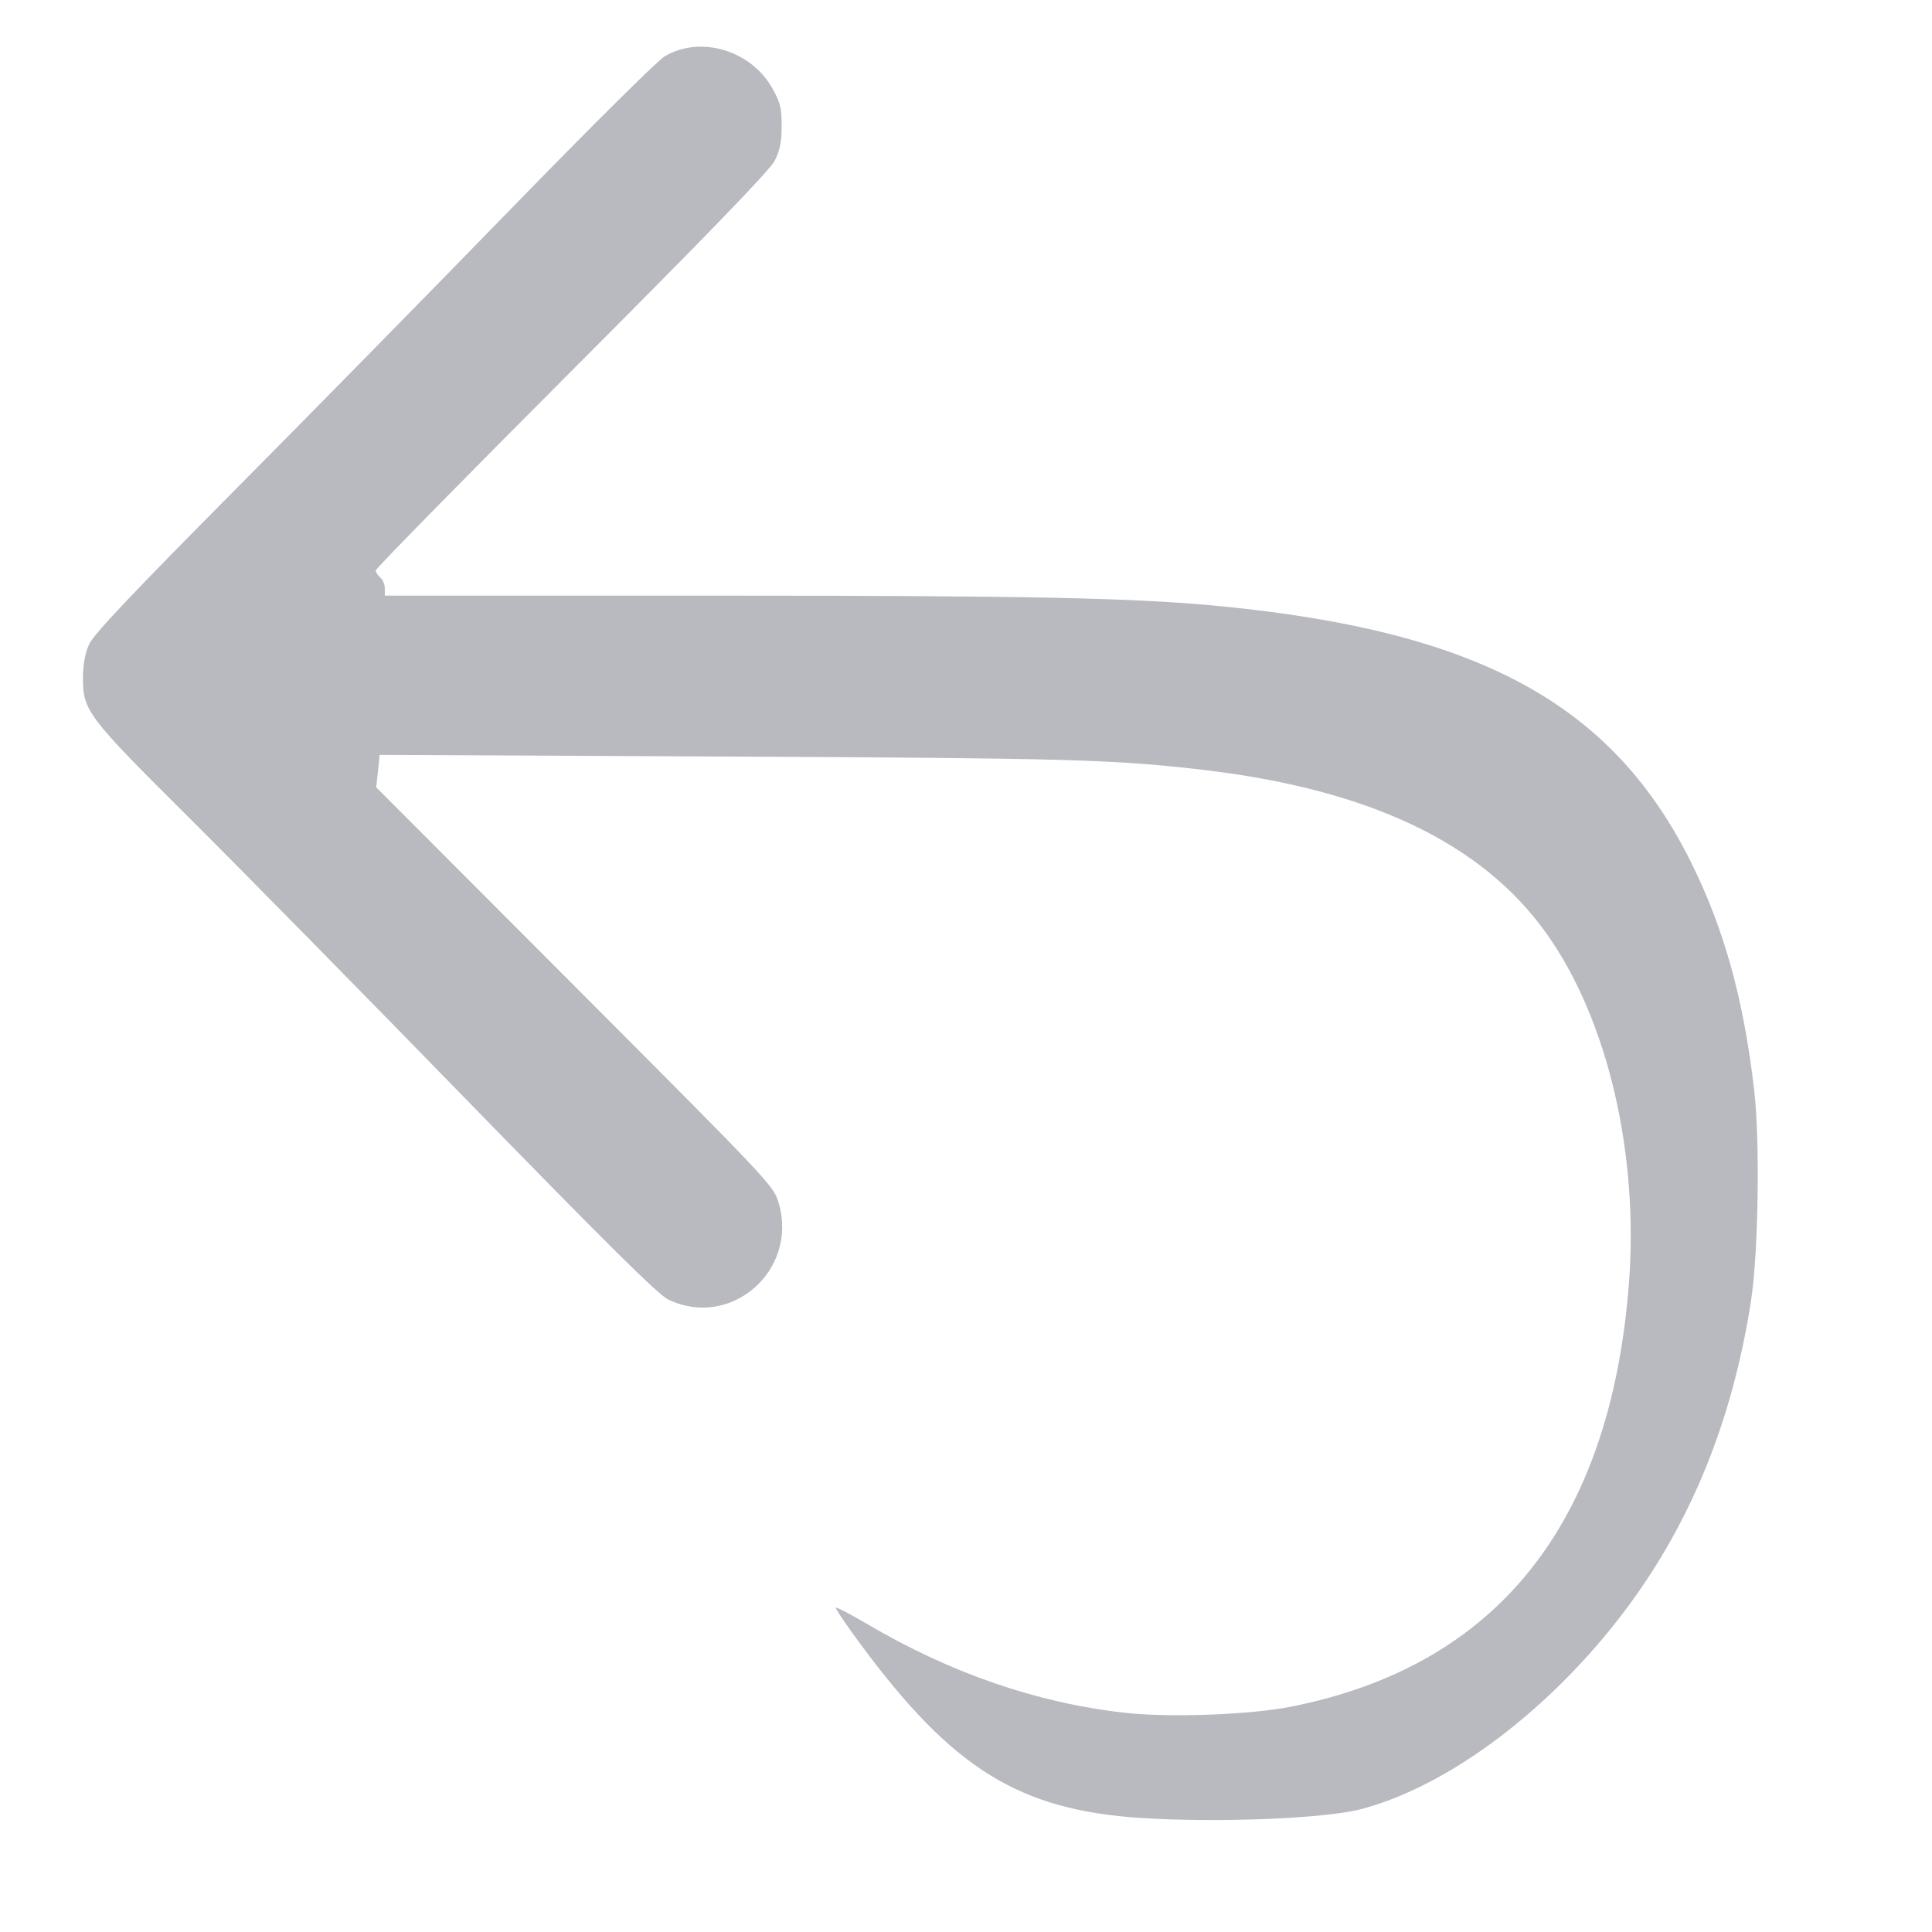
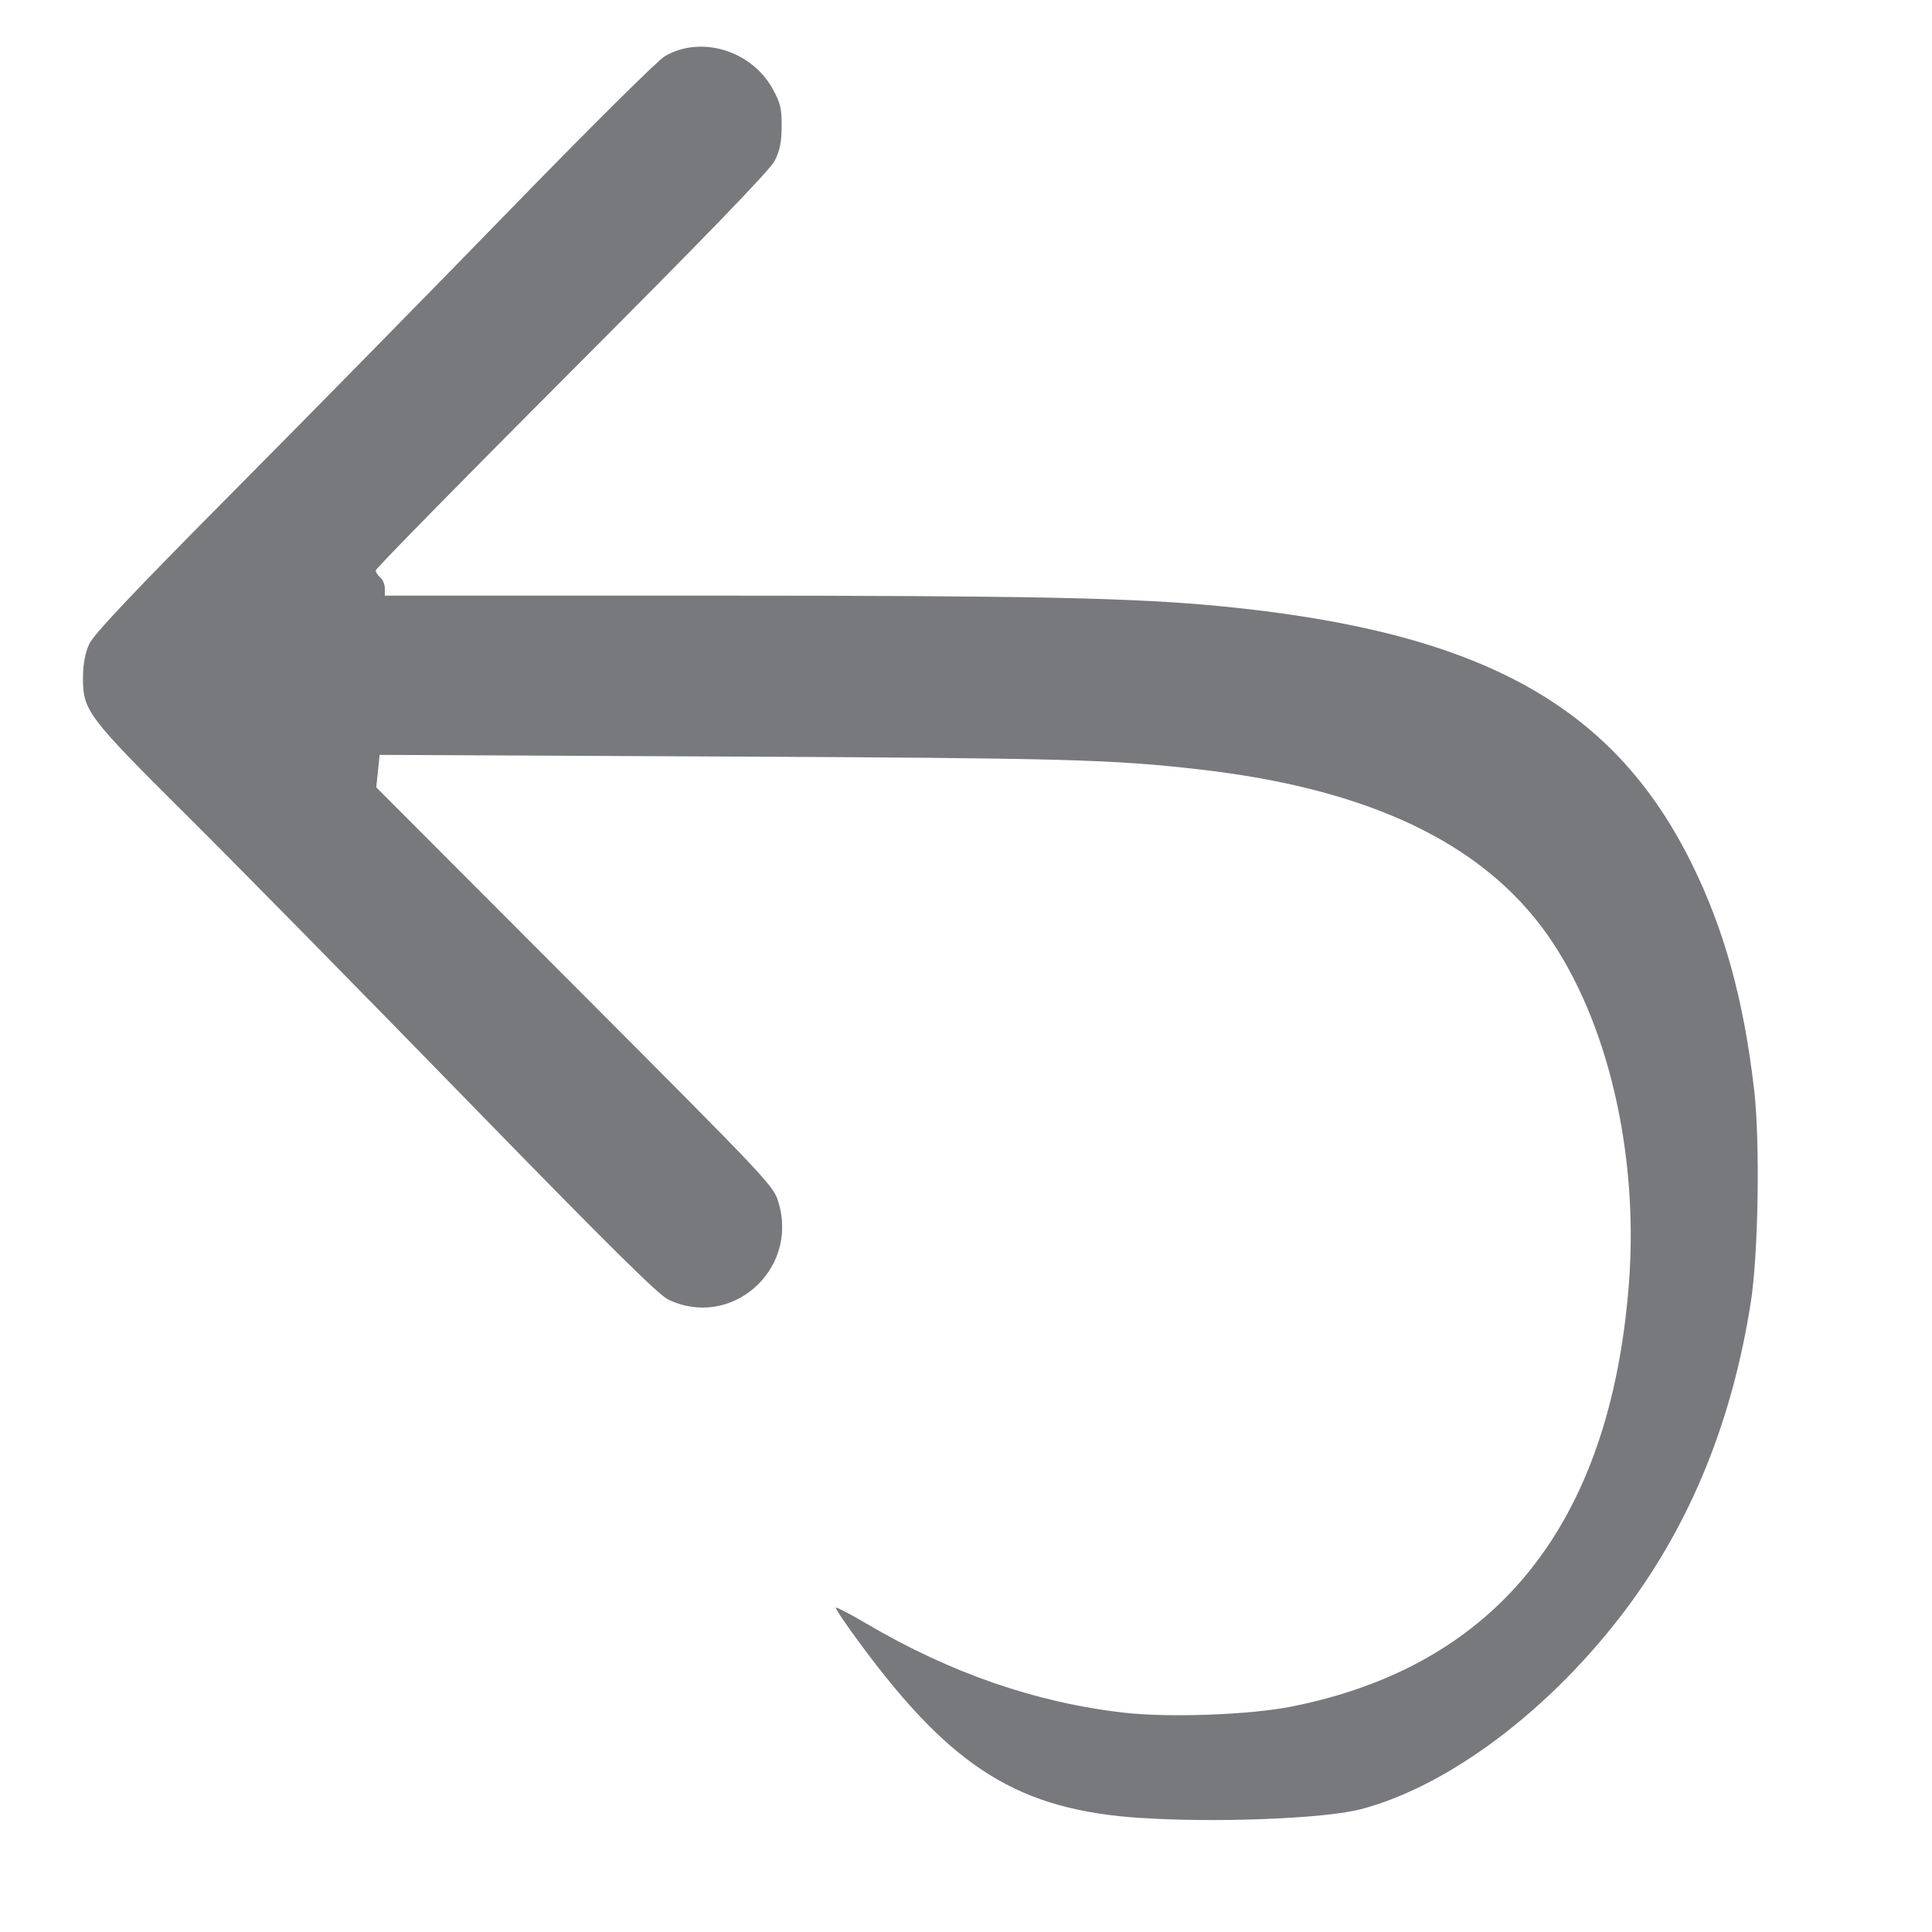
<svg xmlns="http://www.w3.org/2000/svg" width="20" height="20" viewBox="0 0 5.292 5.292" version="1.1" id="svg8">
  <defs id="defs2">
    </defs>
  <g id="layer3" style="display:inline">
    <g id="g1171" transform="matrix(1,0,0,-1,-0.4444173,6.310726)" style="display:inline;stroke:none">
      <path id="path1121-3" style="display:inline;fill:none;stroke:none;stroke-width:0.079;stroke-linecap:butt;stroke-linejoin:miter;stroke-miterlimit:4;stroke-dasharray:none;stroke-opacity:1" d="M 2.185,2.759 1.087,3.886 0.695,4.273 M 2.182,2.761 A 0.265,0.265 0 0 1 2.438,2.692 0.265,0.265 0 0 1 2.625,2.88 0.265,0.265 0 0 1 2.556,3.135 M 1.503,4.189 2.562,3.131 M 2.185,6.154 1.086,5.026 0.694,4.639 m 0.007,-0.372 a 0.265,0.265 0 0 0 0,0.374 M 2.182,6.151 A 0.265,0.265 0 0 0 2.437,6.22 0.265,0.265 0 0 0 2.624,6.033 0.265,0.265 0 0 0 2.556,5.777 M 2.561,2.077 C 2.739,1.807 2.918,1.537 3.138,1.405 3.359,1.273 3.621,1.278 3.884,1.284 M 2.826,4.194 c 0.706,0 1.411,0 1.764,-0.397 C 4.942,3.4 4.942,2.606 4.687,2.161 4.431,1.716 3.92,1.619 3.523,1.663 3.126,1.707 2.844,1.892 2.561,2.077 M 2.826,4.723 c 0.794,0 1.588,1e-7 2.029,-0.397 C 5.295,3.929 5.383,3.135 5.251,2.562 5.119,1.989 4.766,1.636 4.501,1.46 4.237,1.284 4.061,1.284 3.884,1.284 M 1.49,4.194 h 1.336 m -1.323,0.529 1.323,-1e-7 m -1.323,-1.2e-6 1.058,1.058" />
    </g>
-     <path style="fill:#b8bac0;fill-opacity:1;fill-rule:evenodd;stroke:none;stroke-width:0.009;stroke-miterlimit:4;stroke-dasharray:none" d="M 11.809,18.821 C 10.55,18.737 9.864,18.312 8.915,17.03 8.763,16.825 8.645,16.651 8.653,16.643 c 0.007,-0.007 0.15,0.067 0.316,0.165 0.871,0.513 1.759,0.82 2.67,0.923 0.463,0.053 1.301,0.022 1.729,-0.063 2.129,-0.423 3.301,-1.89 3.495,-4.372 C 16.968,11.947 16.645,10.564 16.018,9.675 15.348,8.726 14.169,8.166 12.421,7.966 11.512,7.862 11.041,7.849 7.511,7.832 L 3.93,7.815 3.913,7.983 3.895,8.151 5.953,10.213 c 2.054,2.059 2.057,2.063 2.11,2.247 0.2,0.698 -0.501,1.305 -1.146,0.993 C 6.814,13.404 6.278,12.872 4.838,11.394 3.771,10.298 2.474,8.979 1.956,8.464 0.9,7.414 0.858,7.359 0.859,7.012 0.86,6.875 0.881,6.761 0.923,6.669 0.969,6.568 1.363,6.15 2.414,5.091 3.2,4.299 4.497,2.978 5.296,2.156 6.098,1.331 6.808,0.626 6.881,0.583 7.253,0.364 7.774,0.519 7.997,0.916 8.079,1.064 8.093,1.12 8.092,1.307 8.091,1.473 8.074,1.56 8.019,1.666 7.969,1.763 7.315,2.44 5.918,3.839 4.803,4.956 3.89,5.886 3.89,5.905 c 0,0.019 0.021,0.052 0.047,0.074 0.026,0.021 0.047,0.072 0.047,0.113 v 0.074 l 3.336,1.875e-4 c 3.347,1.875e-4 4.42,0.022 5.32,0.11 2.675,0.261 4.054,1.013 4.869,2.655 0.341,0.688 0.542,1.413 0.651,2.351 0.062,0.537 0.044,1.696 -0.034,2.196 -0.192,1.228 -0.618,2.278 -1.288,3.175 -0.774,1.036 -1.835,1.838 -2.75,2.077 -0.375,0.098 -1.497,0.142 -2.279,0.09 z" id="path1188" transform="scale(0.2645833)" />
+     <path style="fill:#78797c;fill-opacity:1;fill-rule:evenodd;stroke:none;stroke-width:0.009;stroke-miterlimit:4;stroke-dasharray:none" d="M 11.809,18.821 C 10.55,18.737 9.864,18.312 8.915,17.03 8.763,16.825 8.645,16.651 8.653,16.643 c 0.007,-0.007 0.15,0.067 0.316,0.165 0.871,0.513 1.759,0.82 2.67,0.923 0.463,0.053 1.301,0.022 1.729,-0.063 2.129,-0.423 3.301,-1.89 3.495,-4.372 C 16.968,11.947 16.645,10.564 16.018,9.675 15.348,8.726 14.169,8.166 12.421,7.966 11.512,7.862 11.041,7.849 7.511,7.832 L 3.93,7.815 3.913,7.983 3.895,8.151 5.953,10.213 c 2.054,2.059 2.057,2.063 2.11,2.247 0.2,0.698 -0.501,1.305 -1.146,0.993 C 6.814,13.404 6.278,12.872 4.838,11.394 3.771,10.298 2.474,8.979 1.956,8.464 0.9,7.414 0.858,7.359 0.859,7.012 0.86,6.875 0.881,6.761 0.923,6.669 0.969,6.568 1.363,6.15 2.414,5.091 3.2,4.299 4.497,2.978 5.296,2.156 6.098,1.331 6.808,0.626 6.881,0.583 7.253,0.364 7.774,0.519 7.997,0.916 8.079,1.064 8.093,1.12 8.092,1.307 8.091,1.473 8.074,1.56 8.019,1.666 7.969,1.763 7.315,2.44 5.918,3.839 4.803,4.956 3.89,5.886 3.89,5.905 c 0,0.019 0.021,0.052 0.047,0.074 0.026,0.021 0.047,0.072 0.047,0.113 v 0.074 l 3.336,1.875e-4 c 3.347,1.875e-4 4.42,0.022 5.32,0.11 2.675,0.261 4.054,1.013 4.869,2.655 0.341,0.688 0.542,1.413 0.651,2.351 0.062,0.537 0.044,1.696 -0.034,2.196 -0.192,1.228 -0.618,2.278 -1.288,3.175 -0.774,1.036 -1.835,1.838 -2.75,2.077 -0.375,0.098 -1.497,0.142 -2.279,0.09 z" id="path1188" transform="scale(0.2645833)" />
  </g>
</svg>
